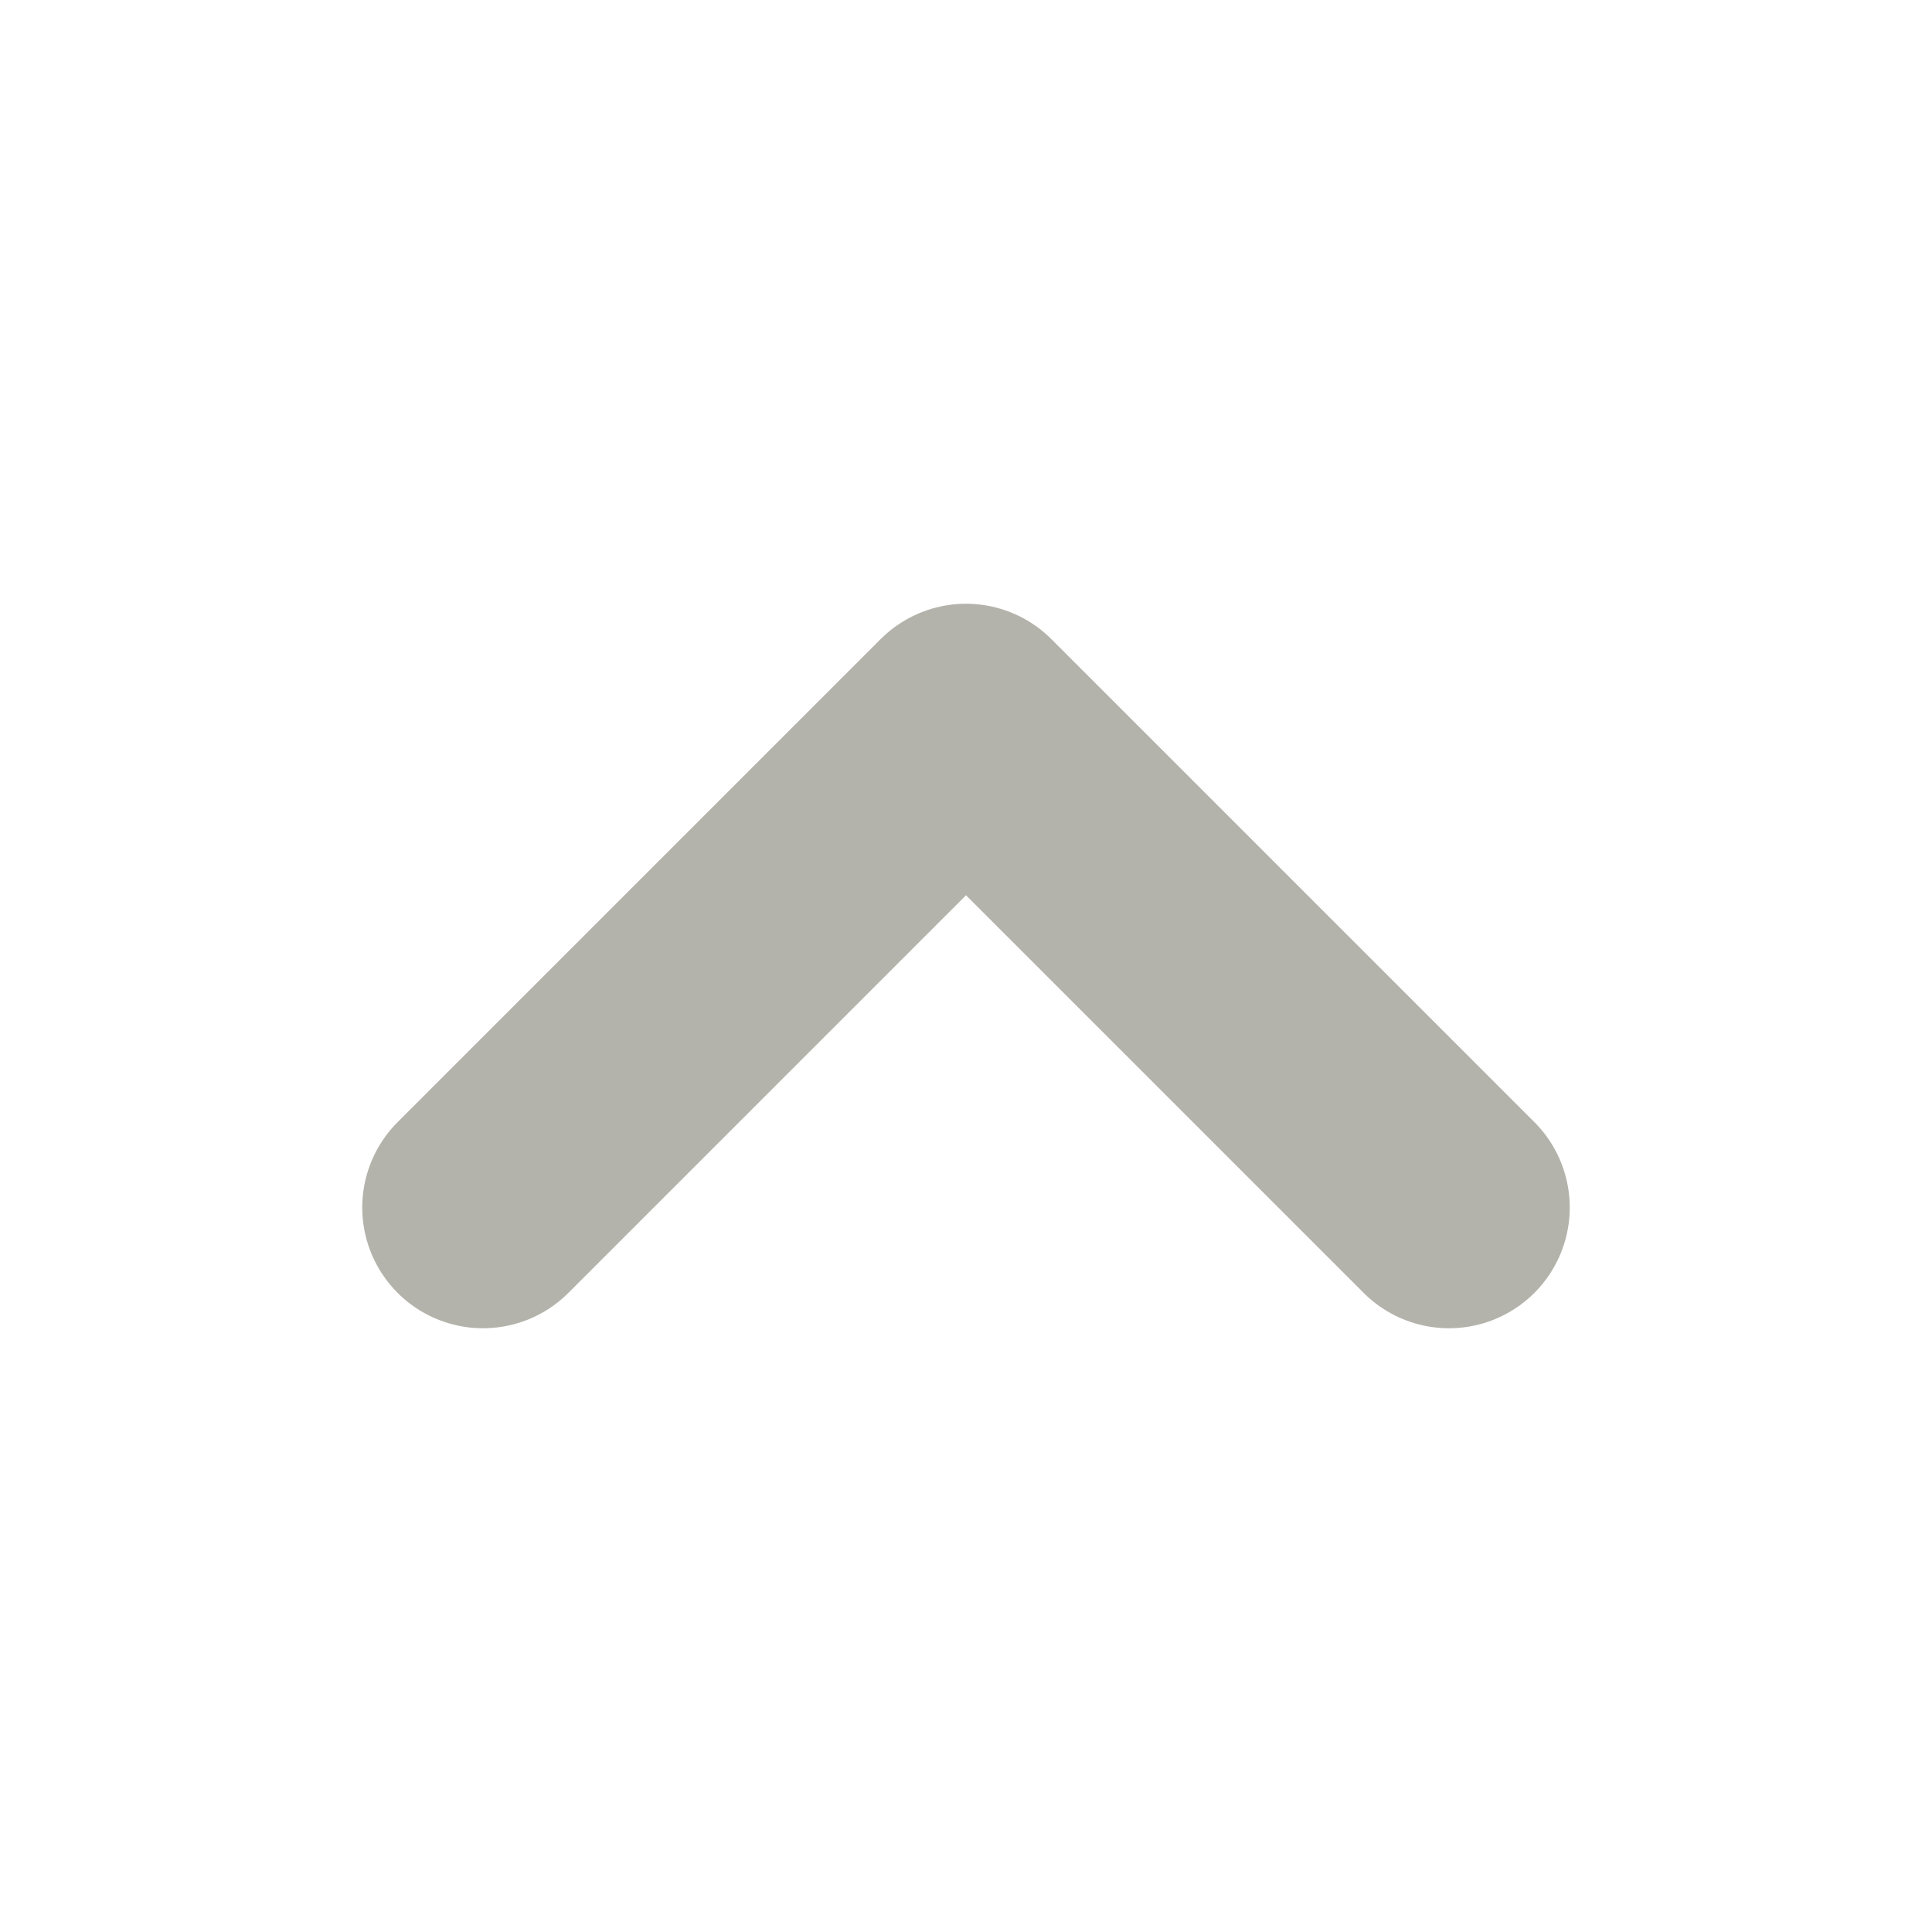
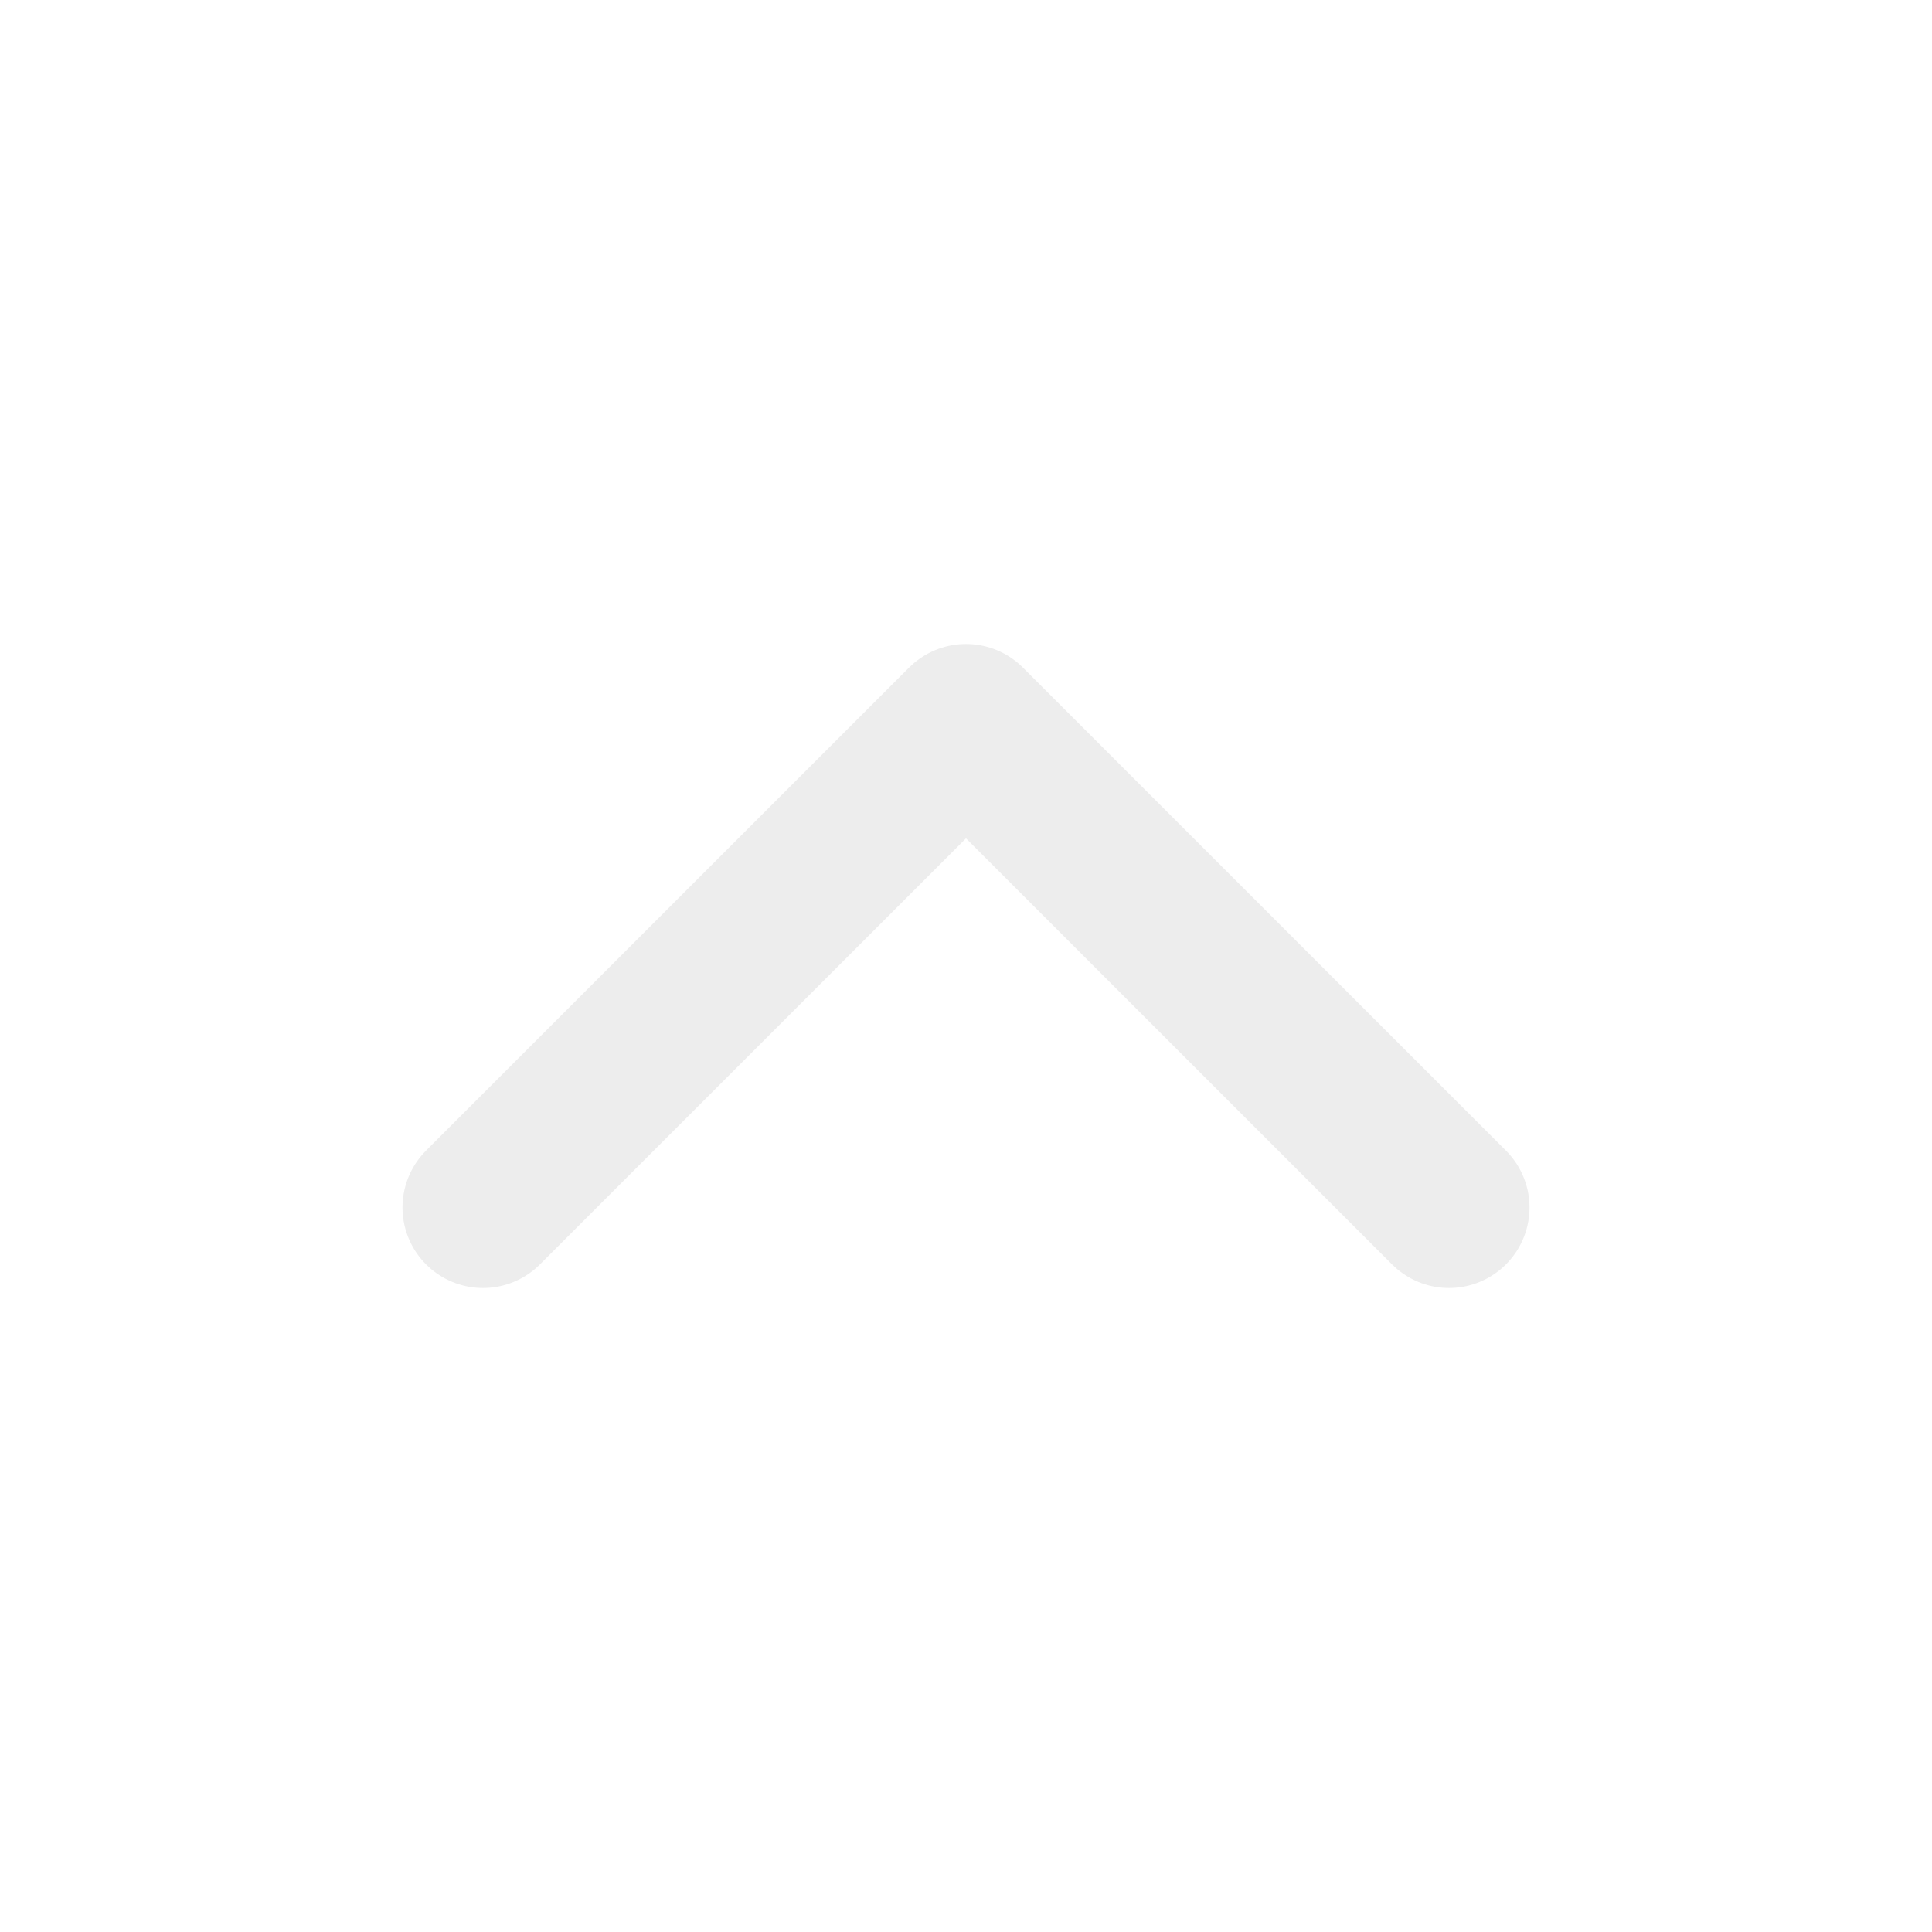
- <svg xmlns="http://www.w3.org/2000/svg" width="12" height="12" viewBox="0 0 12 12">
-   <path d="m3 7.5 3-3 3 3" fill="none" stroke="#b4b3ab" stroke-width="1.5" stroke-linecap="round" stroke-linejoin="round" />
+ <svg xmlns="http://www.w3.org/2000/svg" class="lucide lucide-chevron-up" width="24" height="24" viewBox="0 0 24 24" fill="none" stroke="#ededed" stroke-width="2" stroke-linecap="round" stroke-linejoin="round">
+   <path d="m18 15-6-6-6 6" />
</svg>
